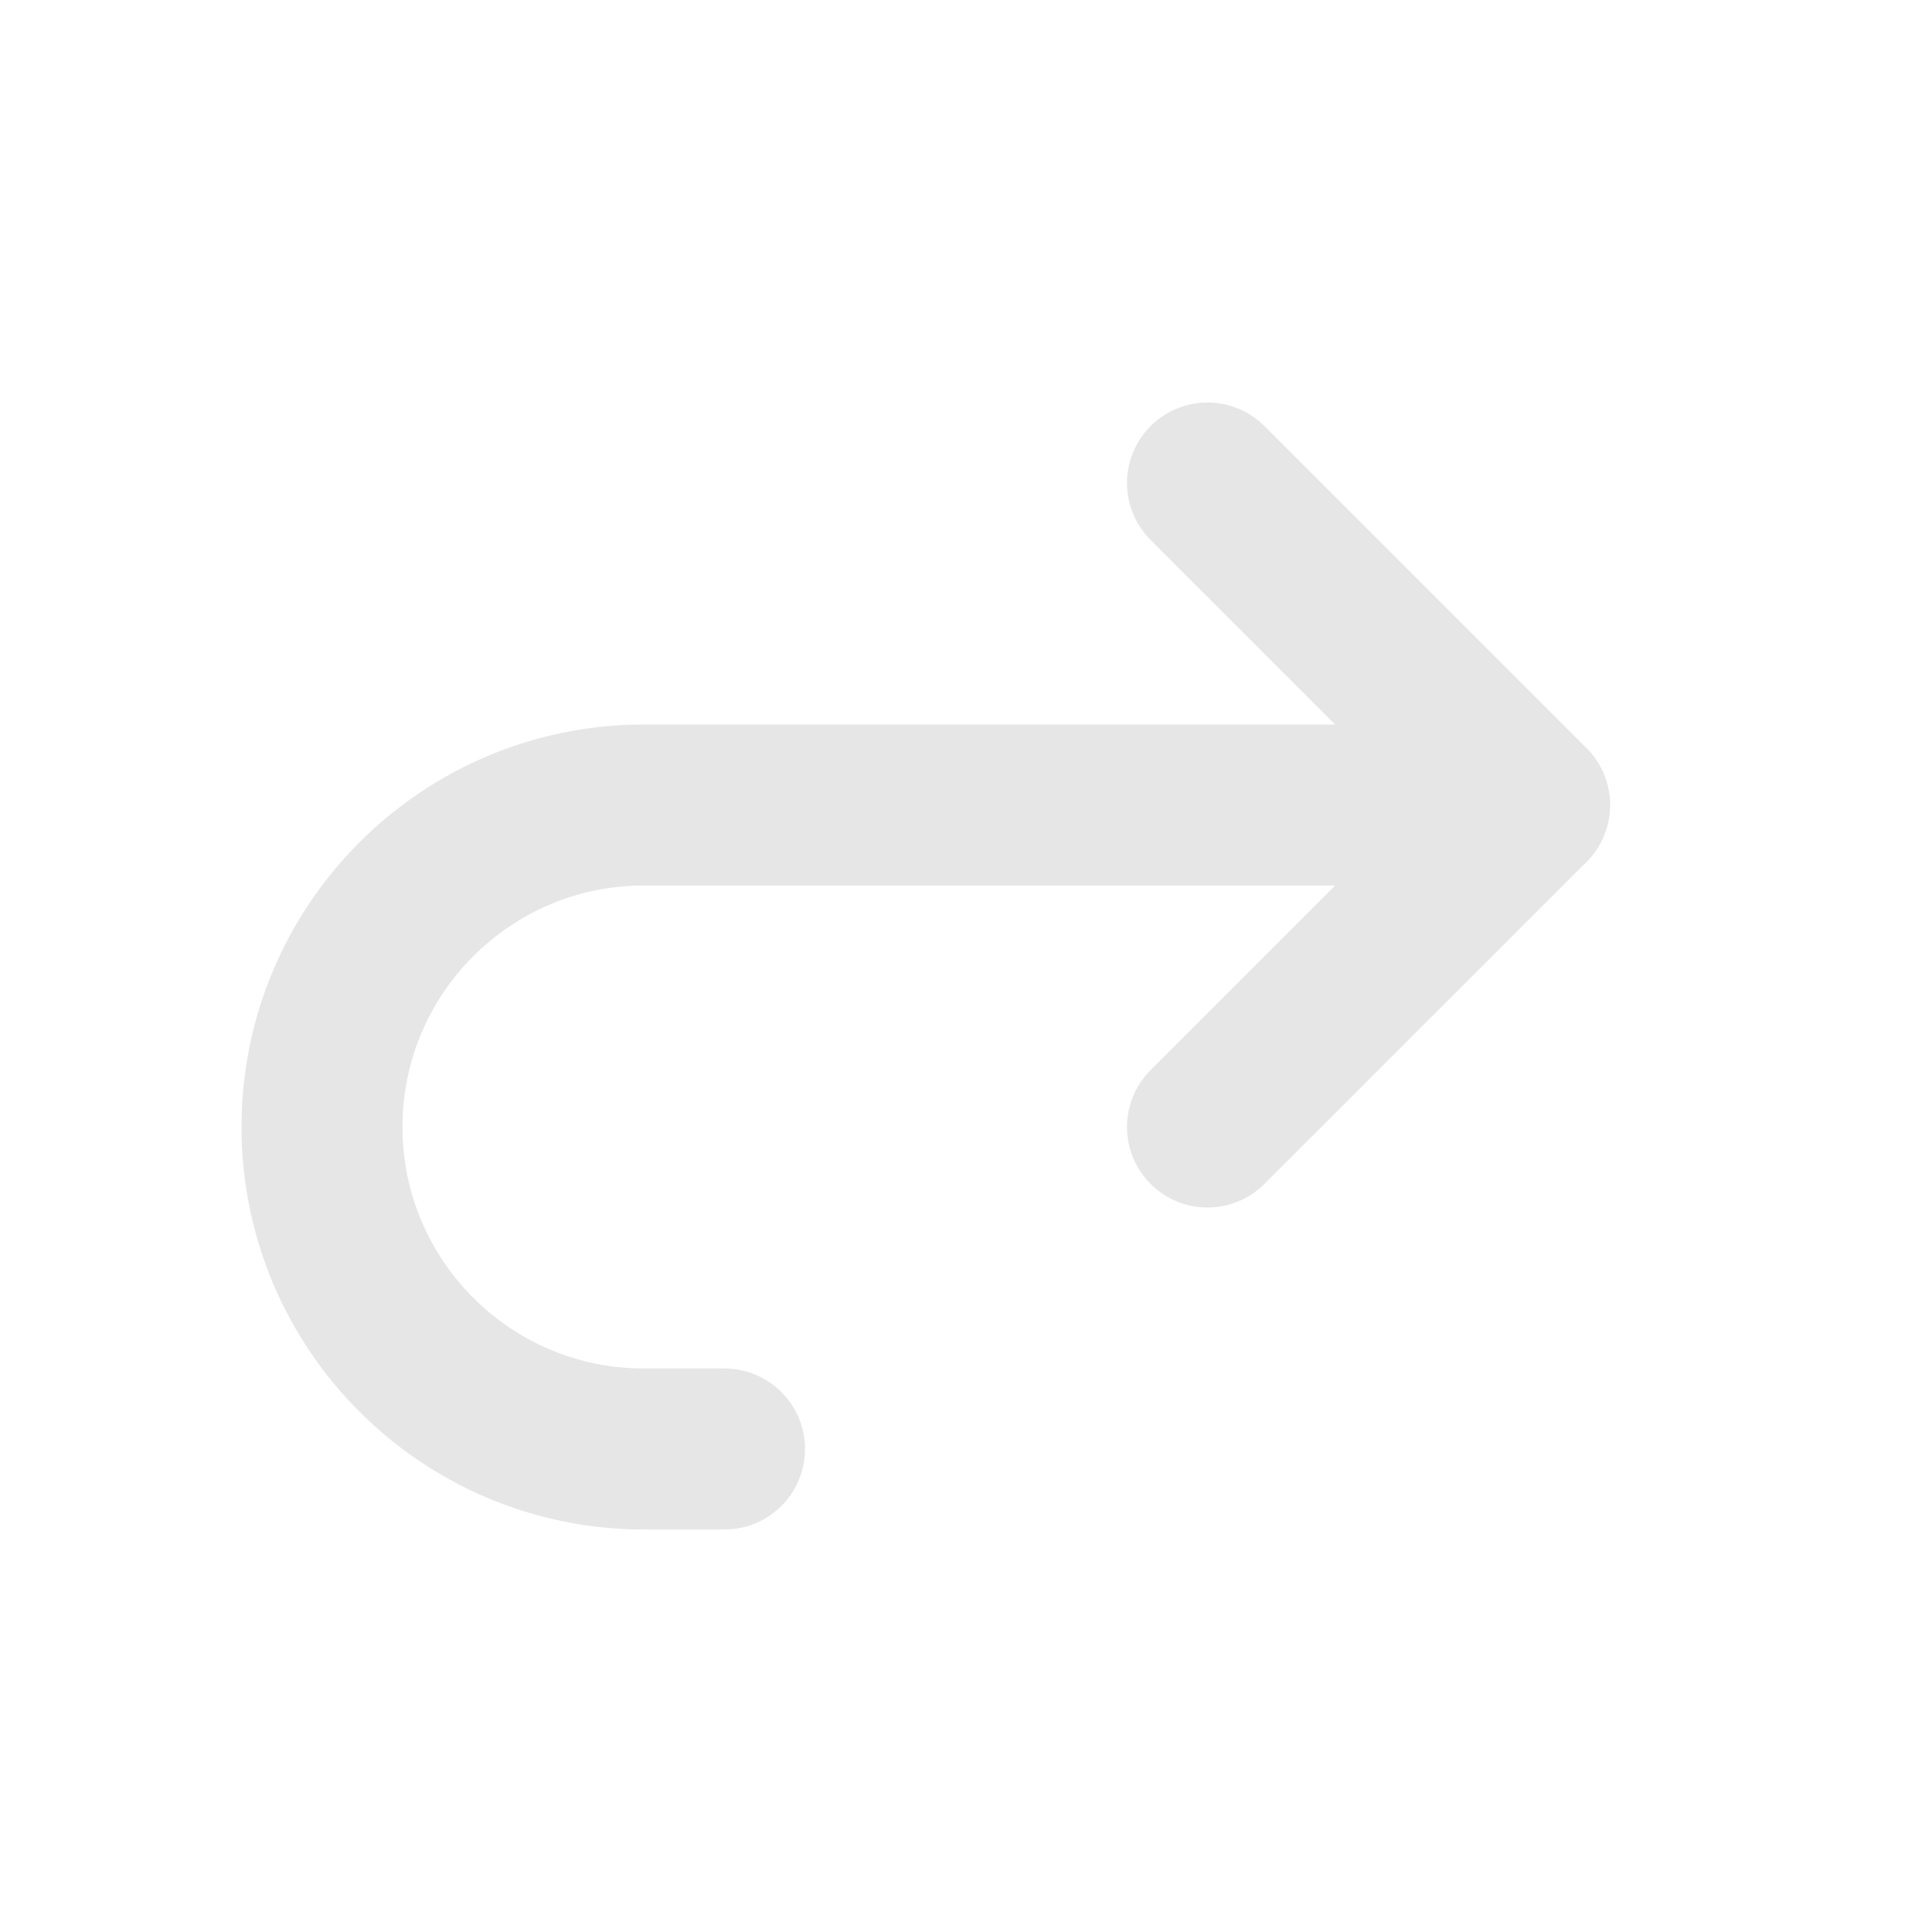
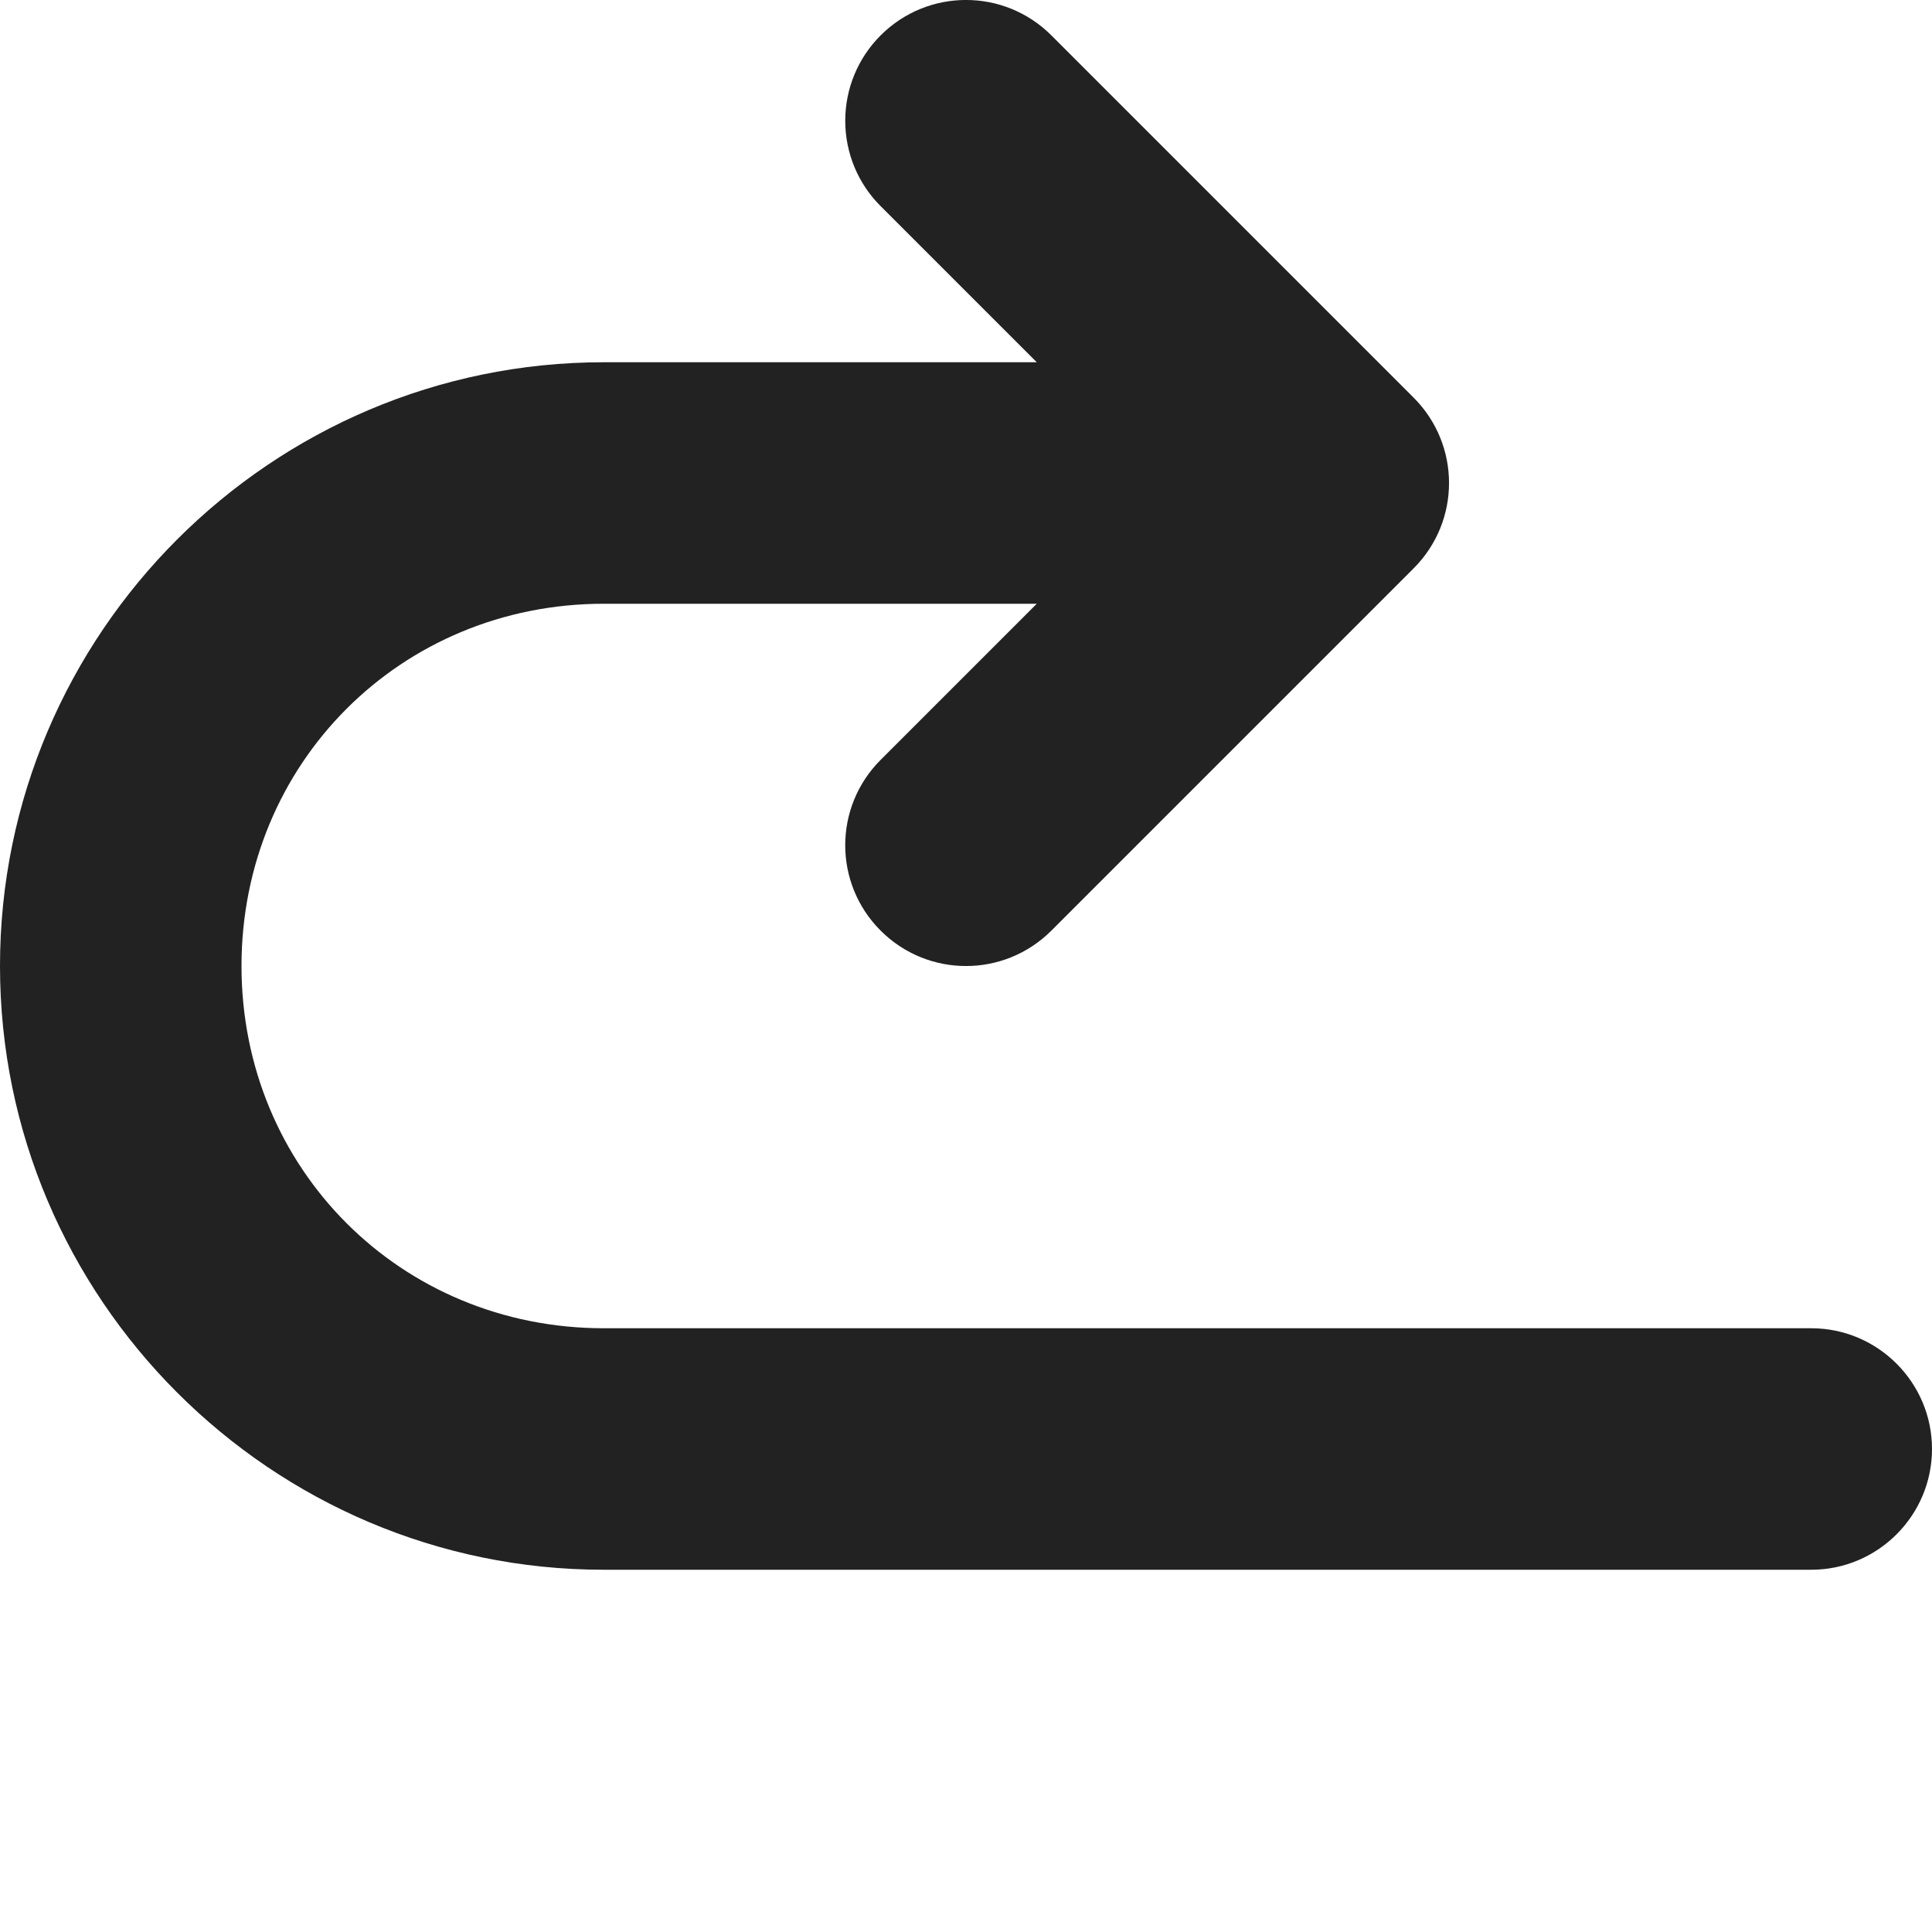
- <svg xmlns="http://www.w3.org/2000/svg" width="24" height="24" viewBox="0 0 24 24" fill="none" stroke="#e6e6e6" stroke-width="2" stroke-linecap="round" stroke-linejoin="round">
-   <path d="M15 14l4 -4l-4 -4" />
-   <path d="M19 10h-11a4 4 0 1 0 0 8h1" />
+ <svg xmlns="http://www.w3.org/2000/svg" height="16px" viewBox="0 0 16 16" width="16px">
+   <path d="m 0 8 c 0 2.754 2.246 5 5 5 h 10 c 0.551 0 1 -0.449 1 -1 s -0.449 -1 -1 -1 h -10 c -1.68 0 -3 -1.32 -3 -3 s 1.32 -3 3 -3 h 3.586 l -1.293 1.293 c -0.391 0.391 -0.391 1.023 0 1.414 s 1.023 0.391 1.414 0 l 3 -3 c 0.391 -0.391 0.391 -1.023 0 -1.414 l -3 -3 c -0.391 -0.391 -1.023 -0.391 -1.414 0 c -0.188 0.188 -0.293 0.441 -0.293 0.707 s 0.105 0.52 0.293 0.707 l 1.293 1.293 h -3.586 c -2.754 0 -5 2.246 -5 5 z m 0 0" fill="#222222" />
</svg>
